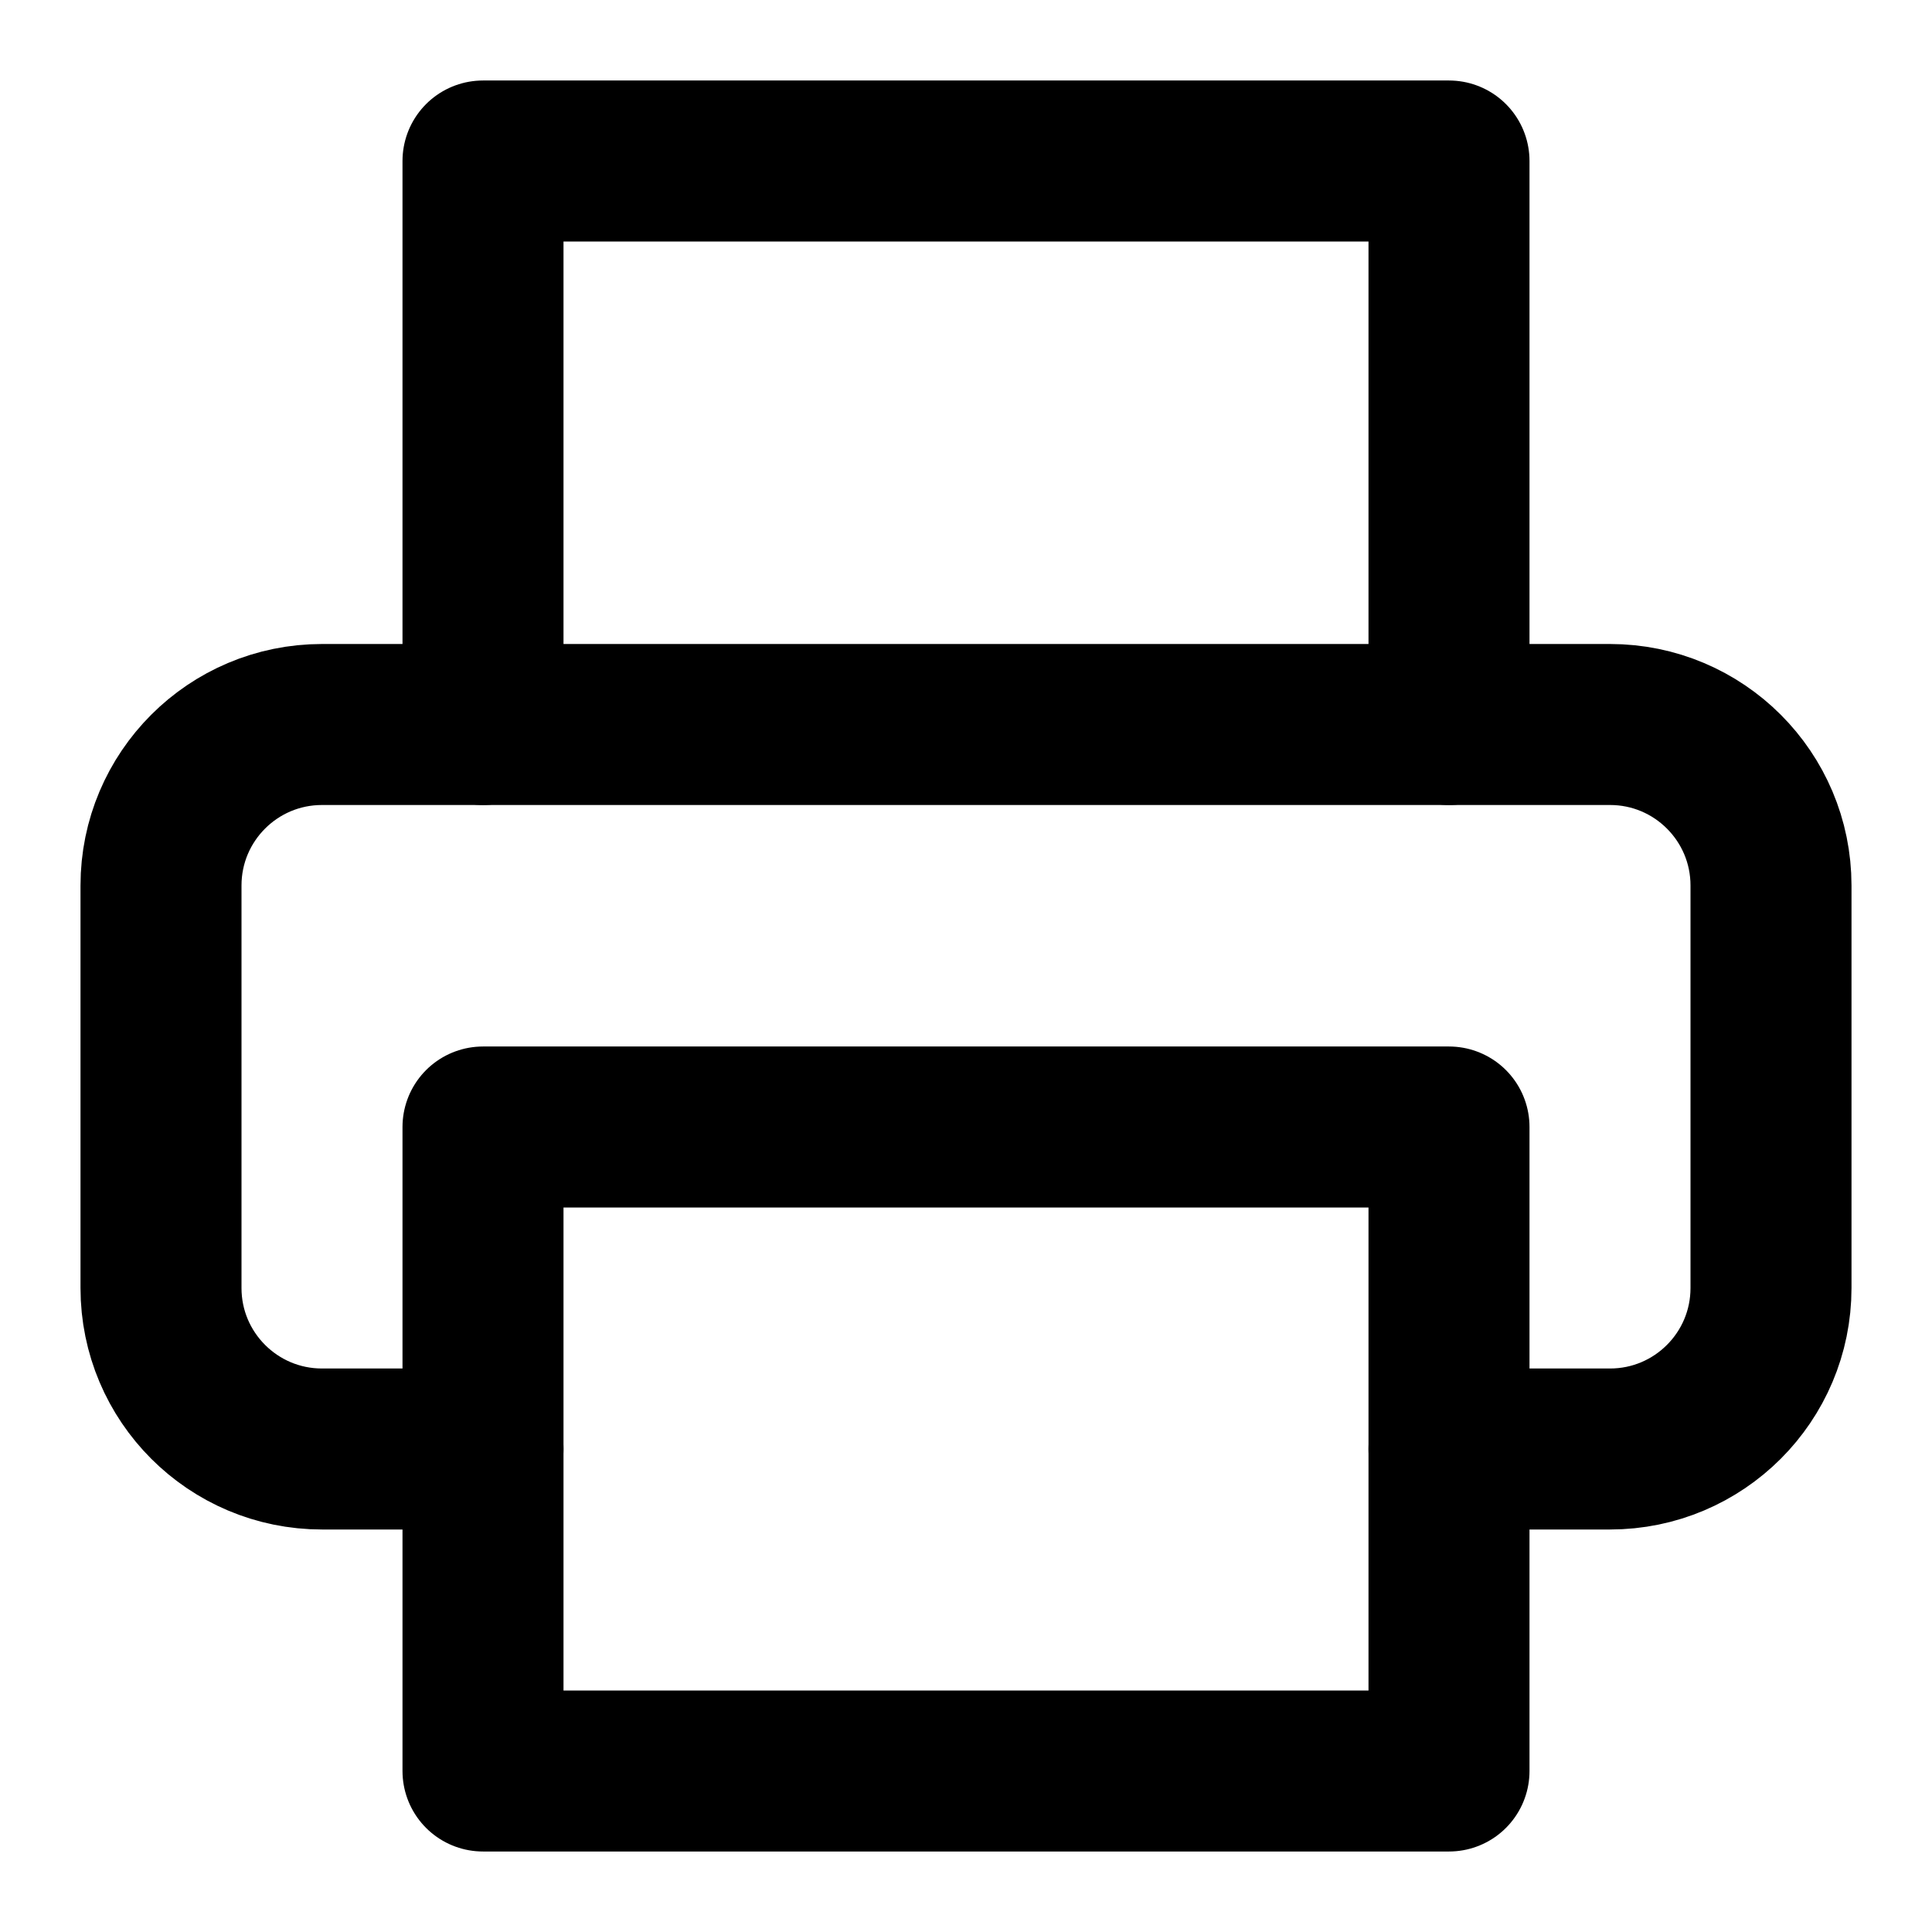
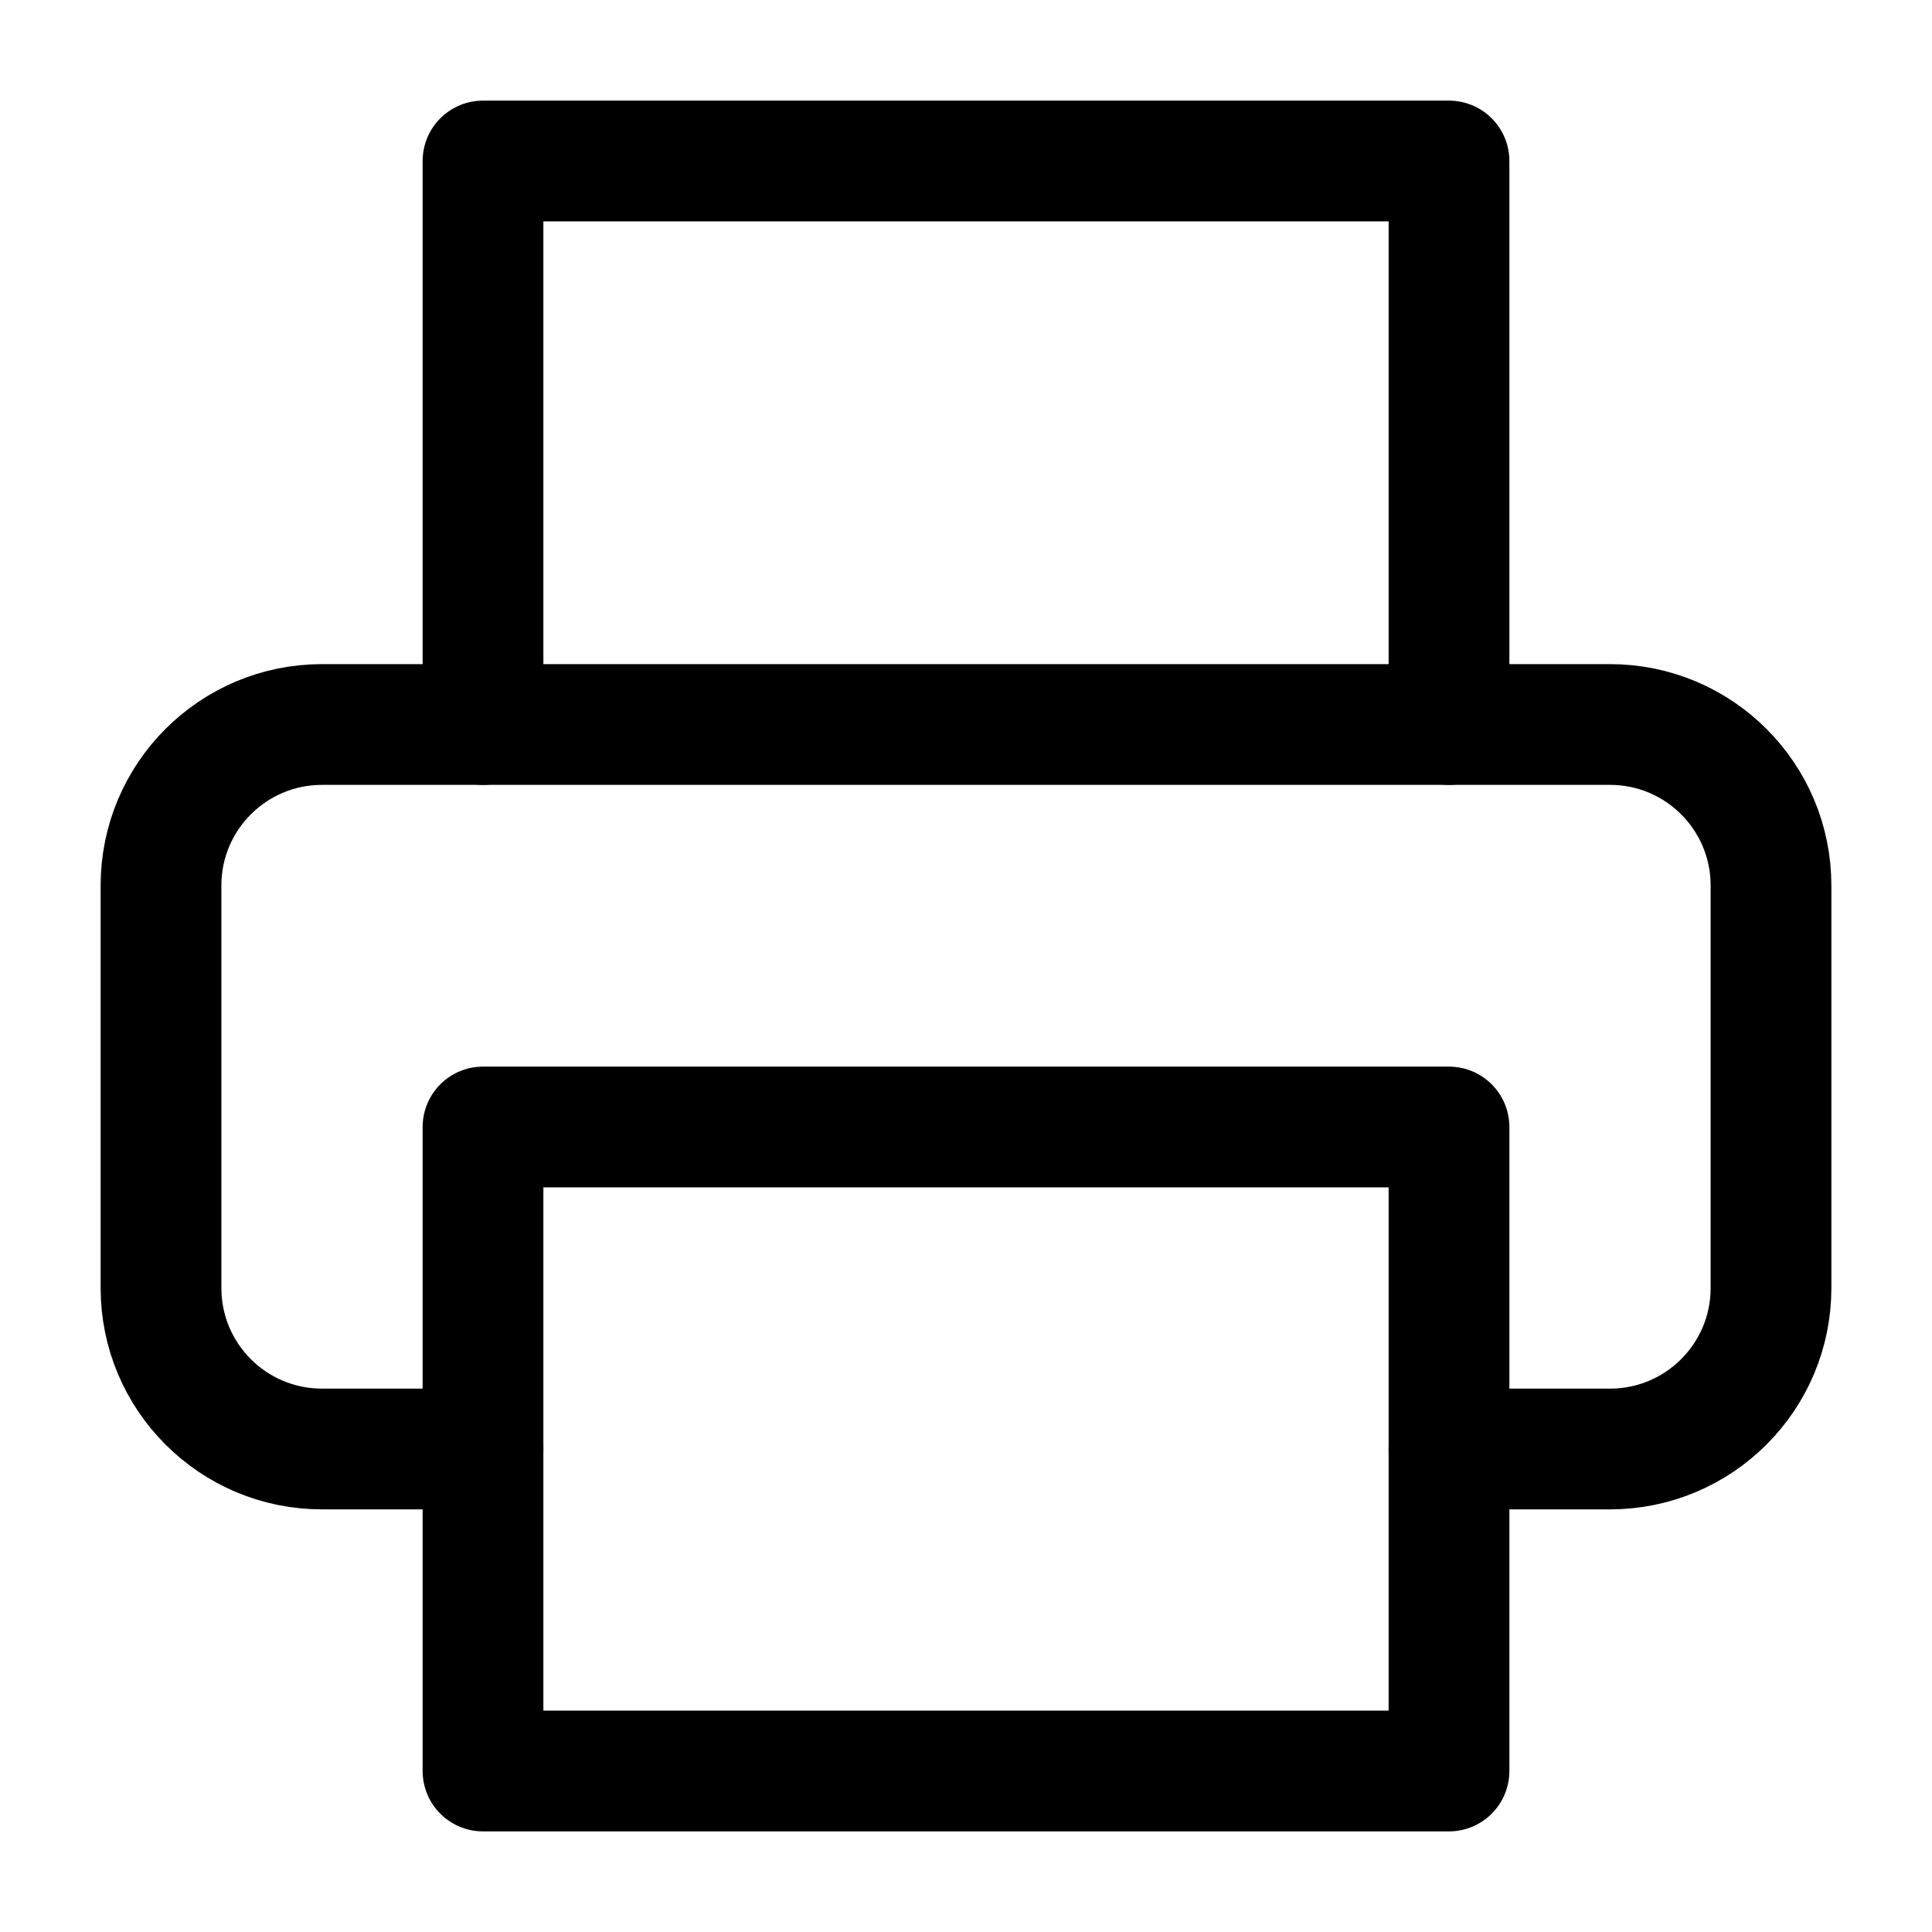
- <svg xmlns="http://www.w3.org/2000/svg" width="24" height="24" viewBox="0 0 24 24" fill="none" stroke="currentColor" stroke-width="2" stroke-linecap="round" stroke-linejoin="round" class="feather feather-printer">
+ <svg xmlns="http://www.w3.org/2000/svg" width="24" height="24" viewBox="0 0 24 24" fill="none" stroke="currentColor" stroke-width="1.5" stroke-linecap="round" stroke-linejoin="round" class="feather feather-printer">
  <polyline points="6 9 6 2 18 2 18 9" />
  <path d="M6 18H4a2 2 0 0 1-2-2v-5a2 2 0 0 1 2-2h16a2 2 0 0 1 2 2v5a2 2 0 0 1-2 2h-2" />
  <rect x="6" y="14" width="12" height="8" />
</svg>
